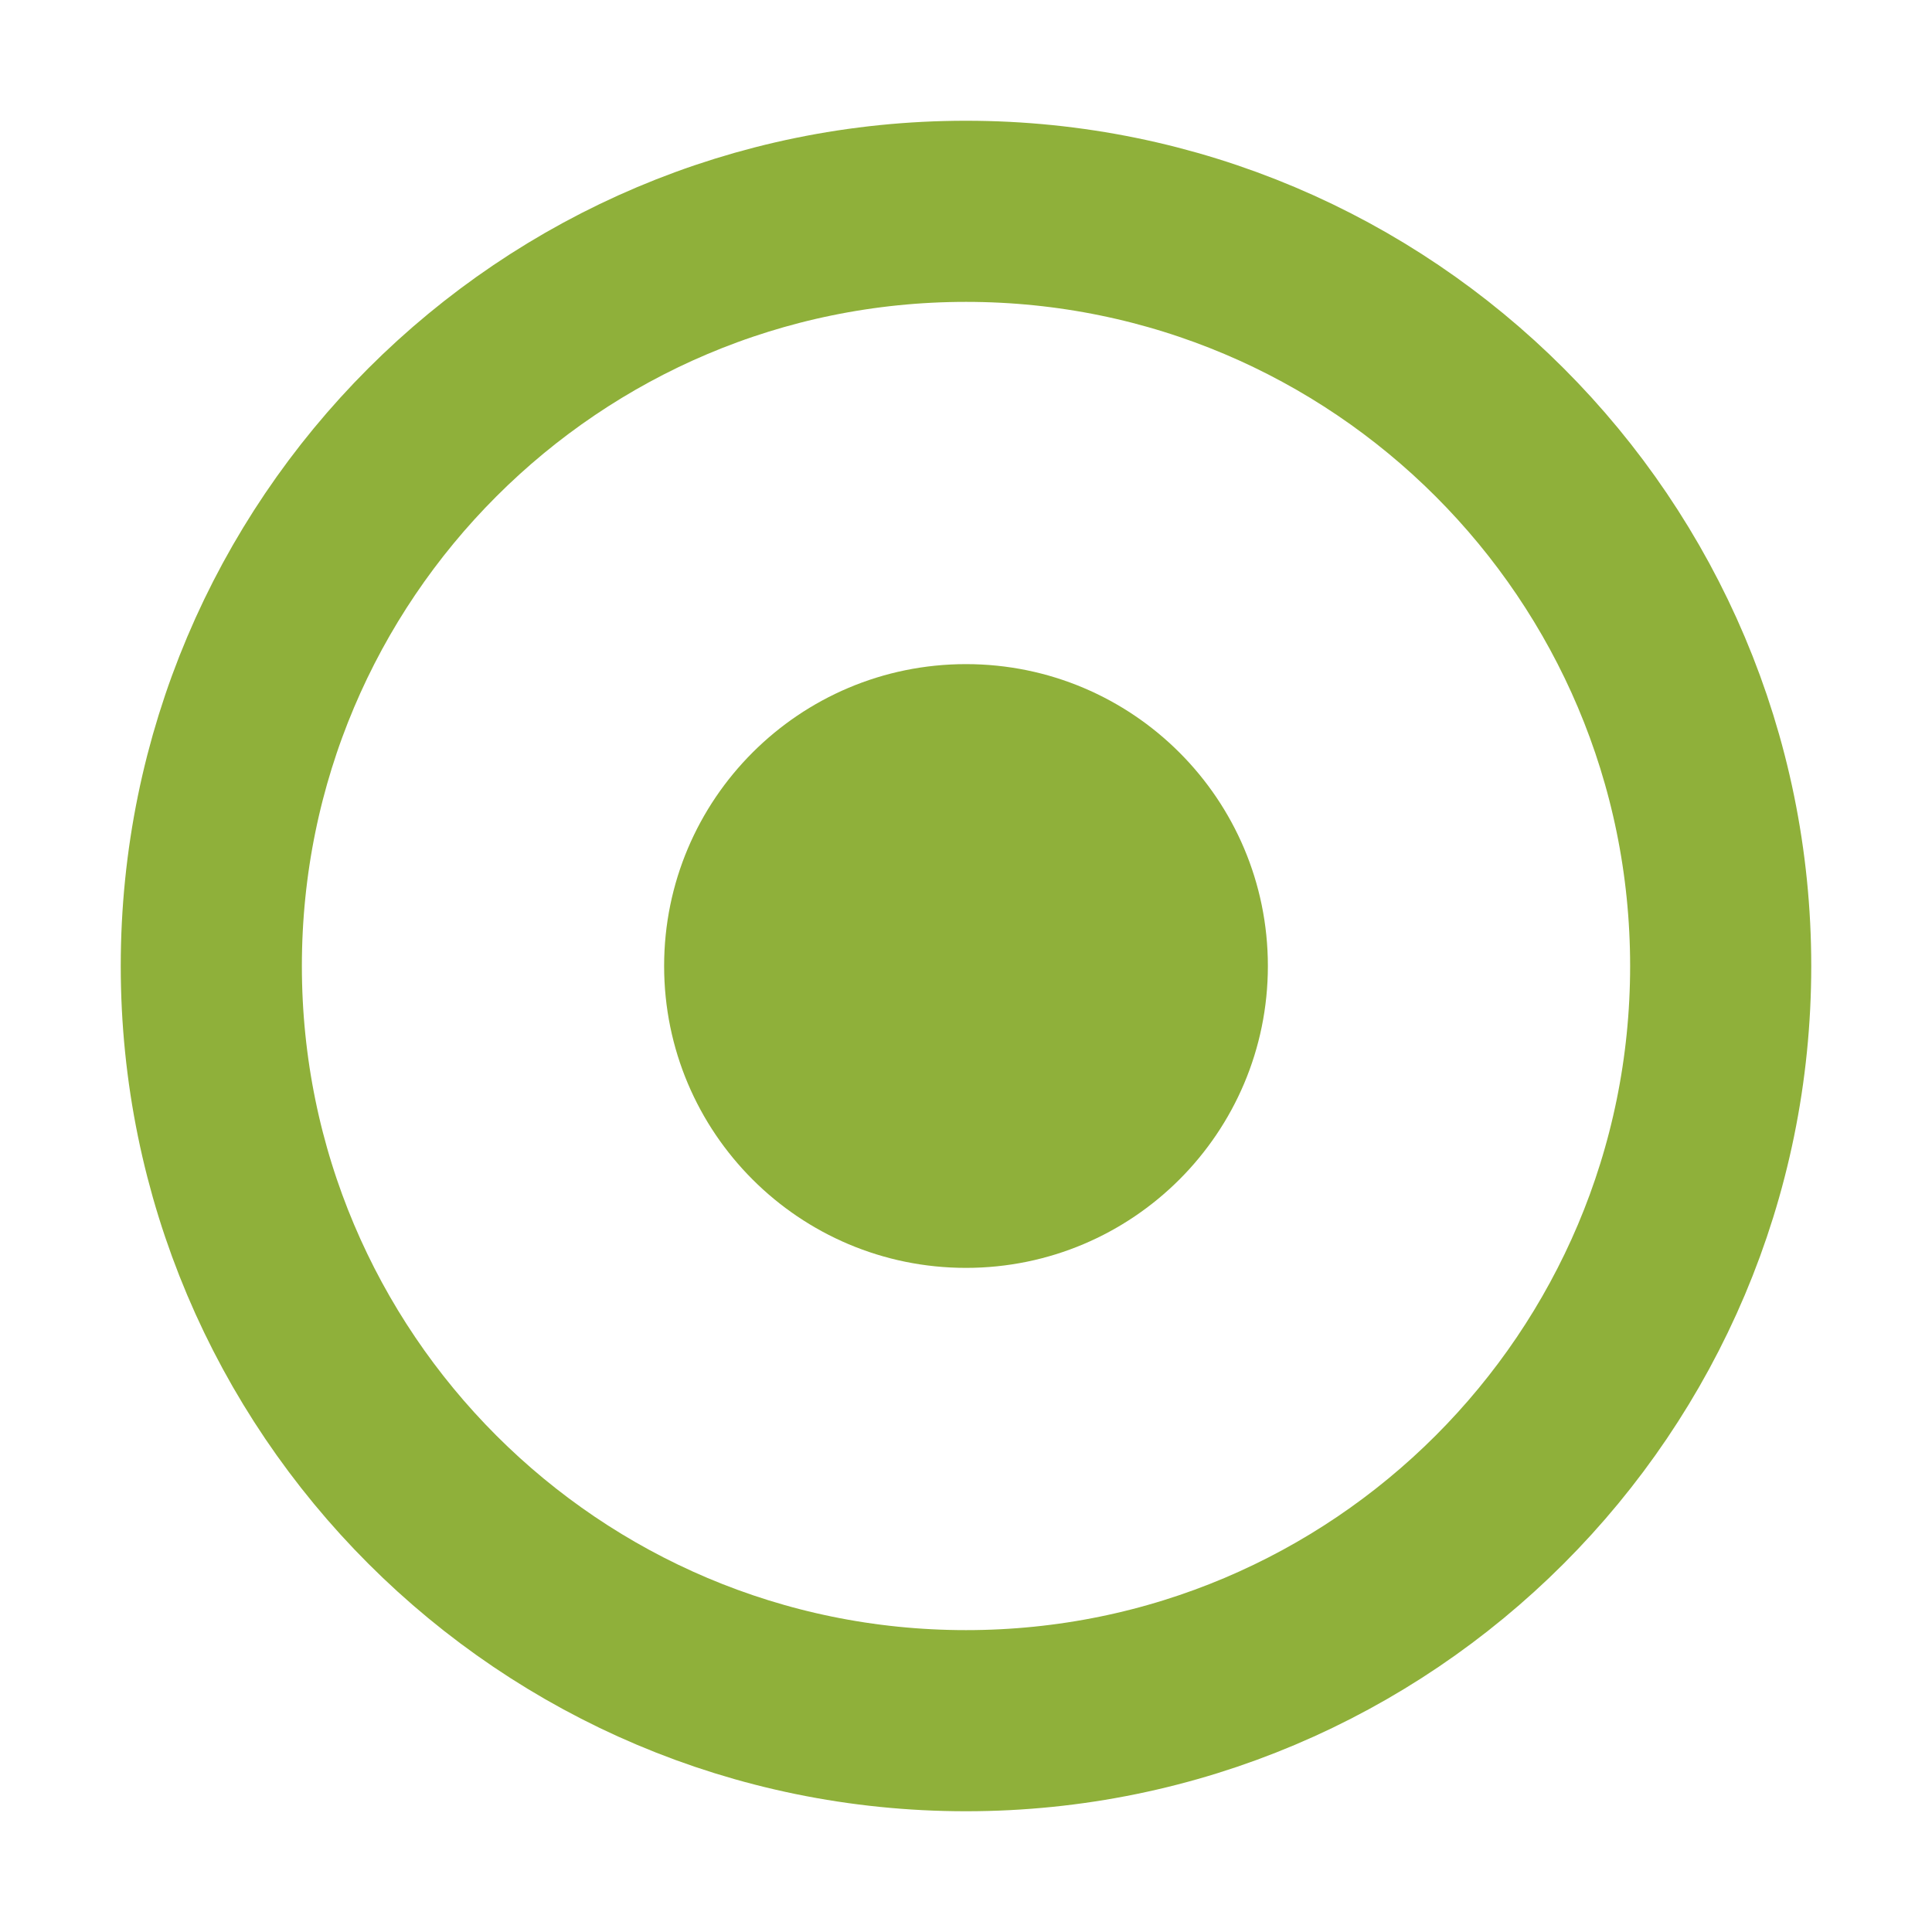
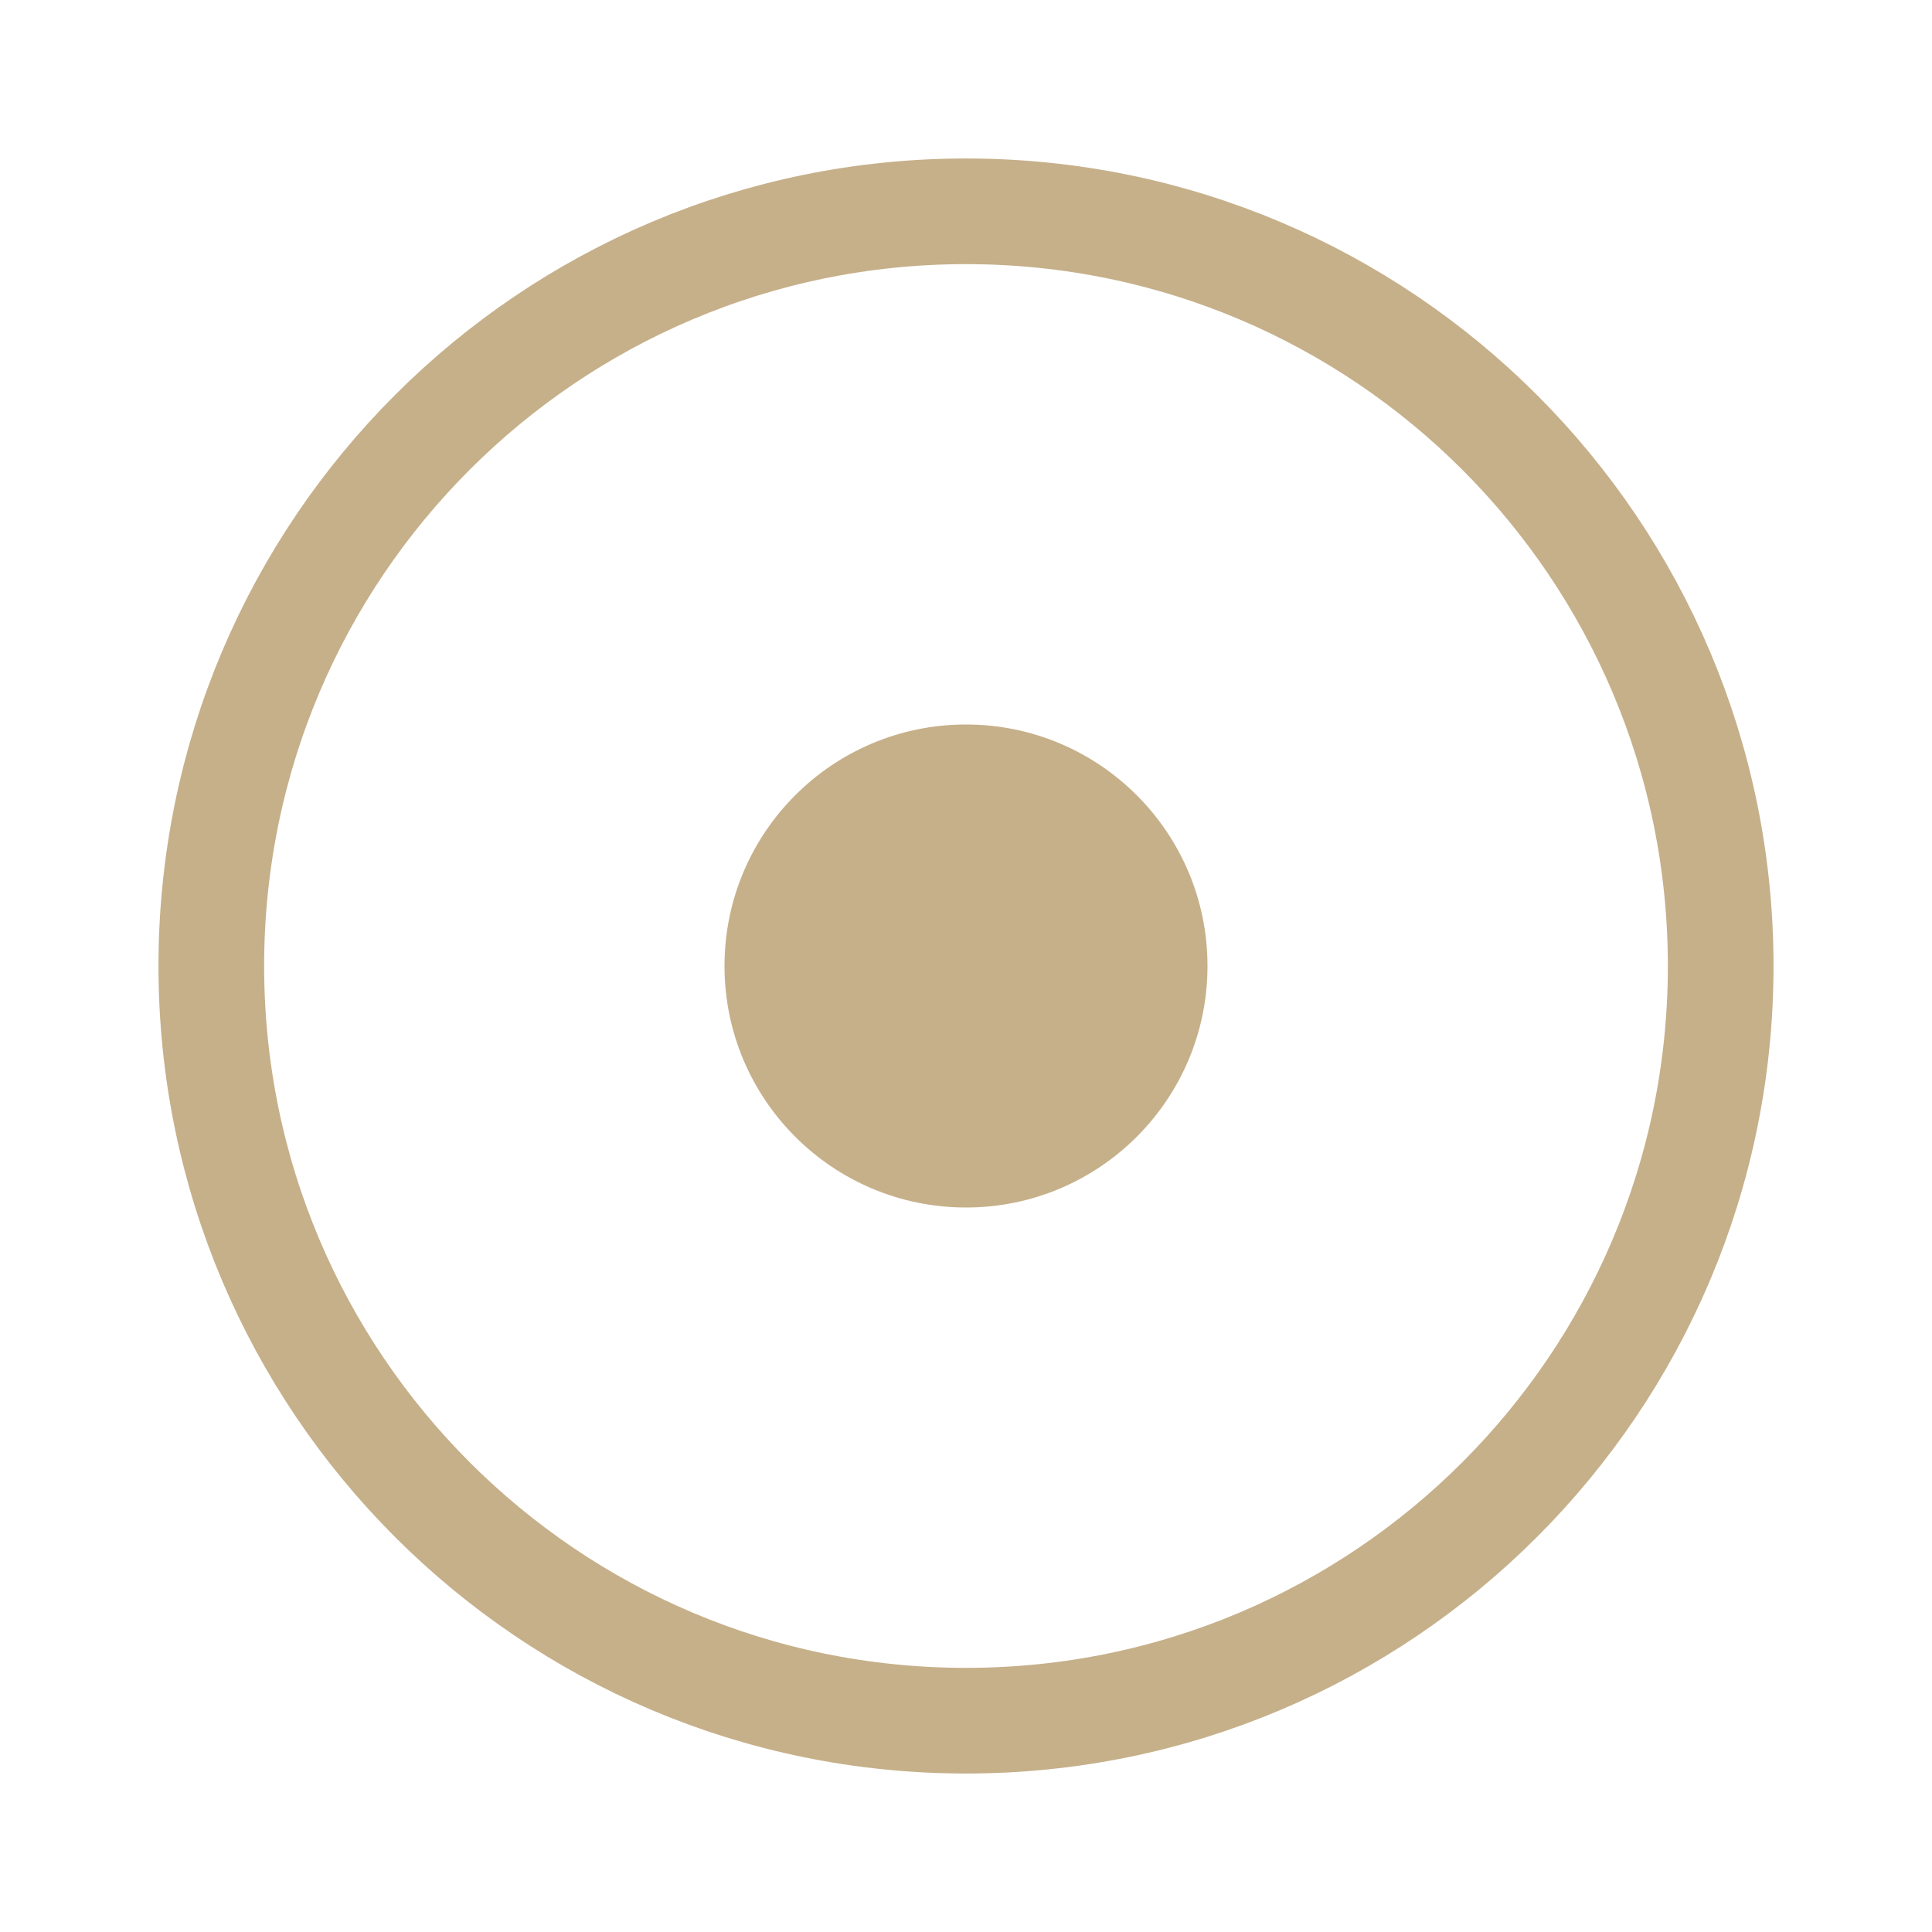
<svg xmlns="http://www.w3.org/2000/svg" viewBox="0 0 32 32">
-   <circle cx="16" cy="16" r="12.5" fill="none" stroke="#8fb03a" stroke-width="3" />
-   <circle cx="16" cy="16" r="5" fill="#8fb03a" />
+   <circle cx="16" cy="16" r="12.5" fill="none" stroke="#c6b08a" stroke-width="1.75" />
+   <circle cx="16" cy="16" r="4" fill="#c6b08a" />
</svg>
